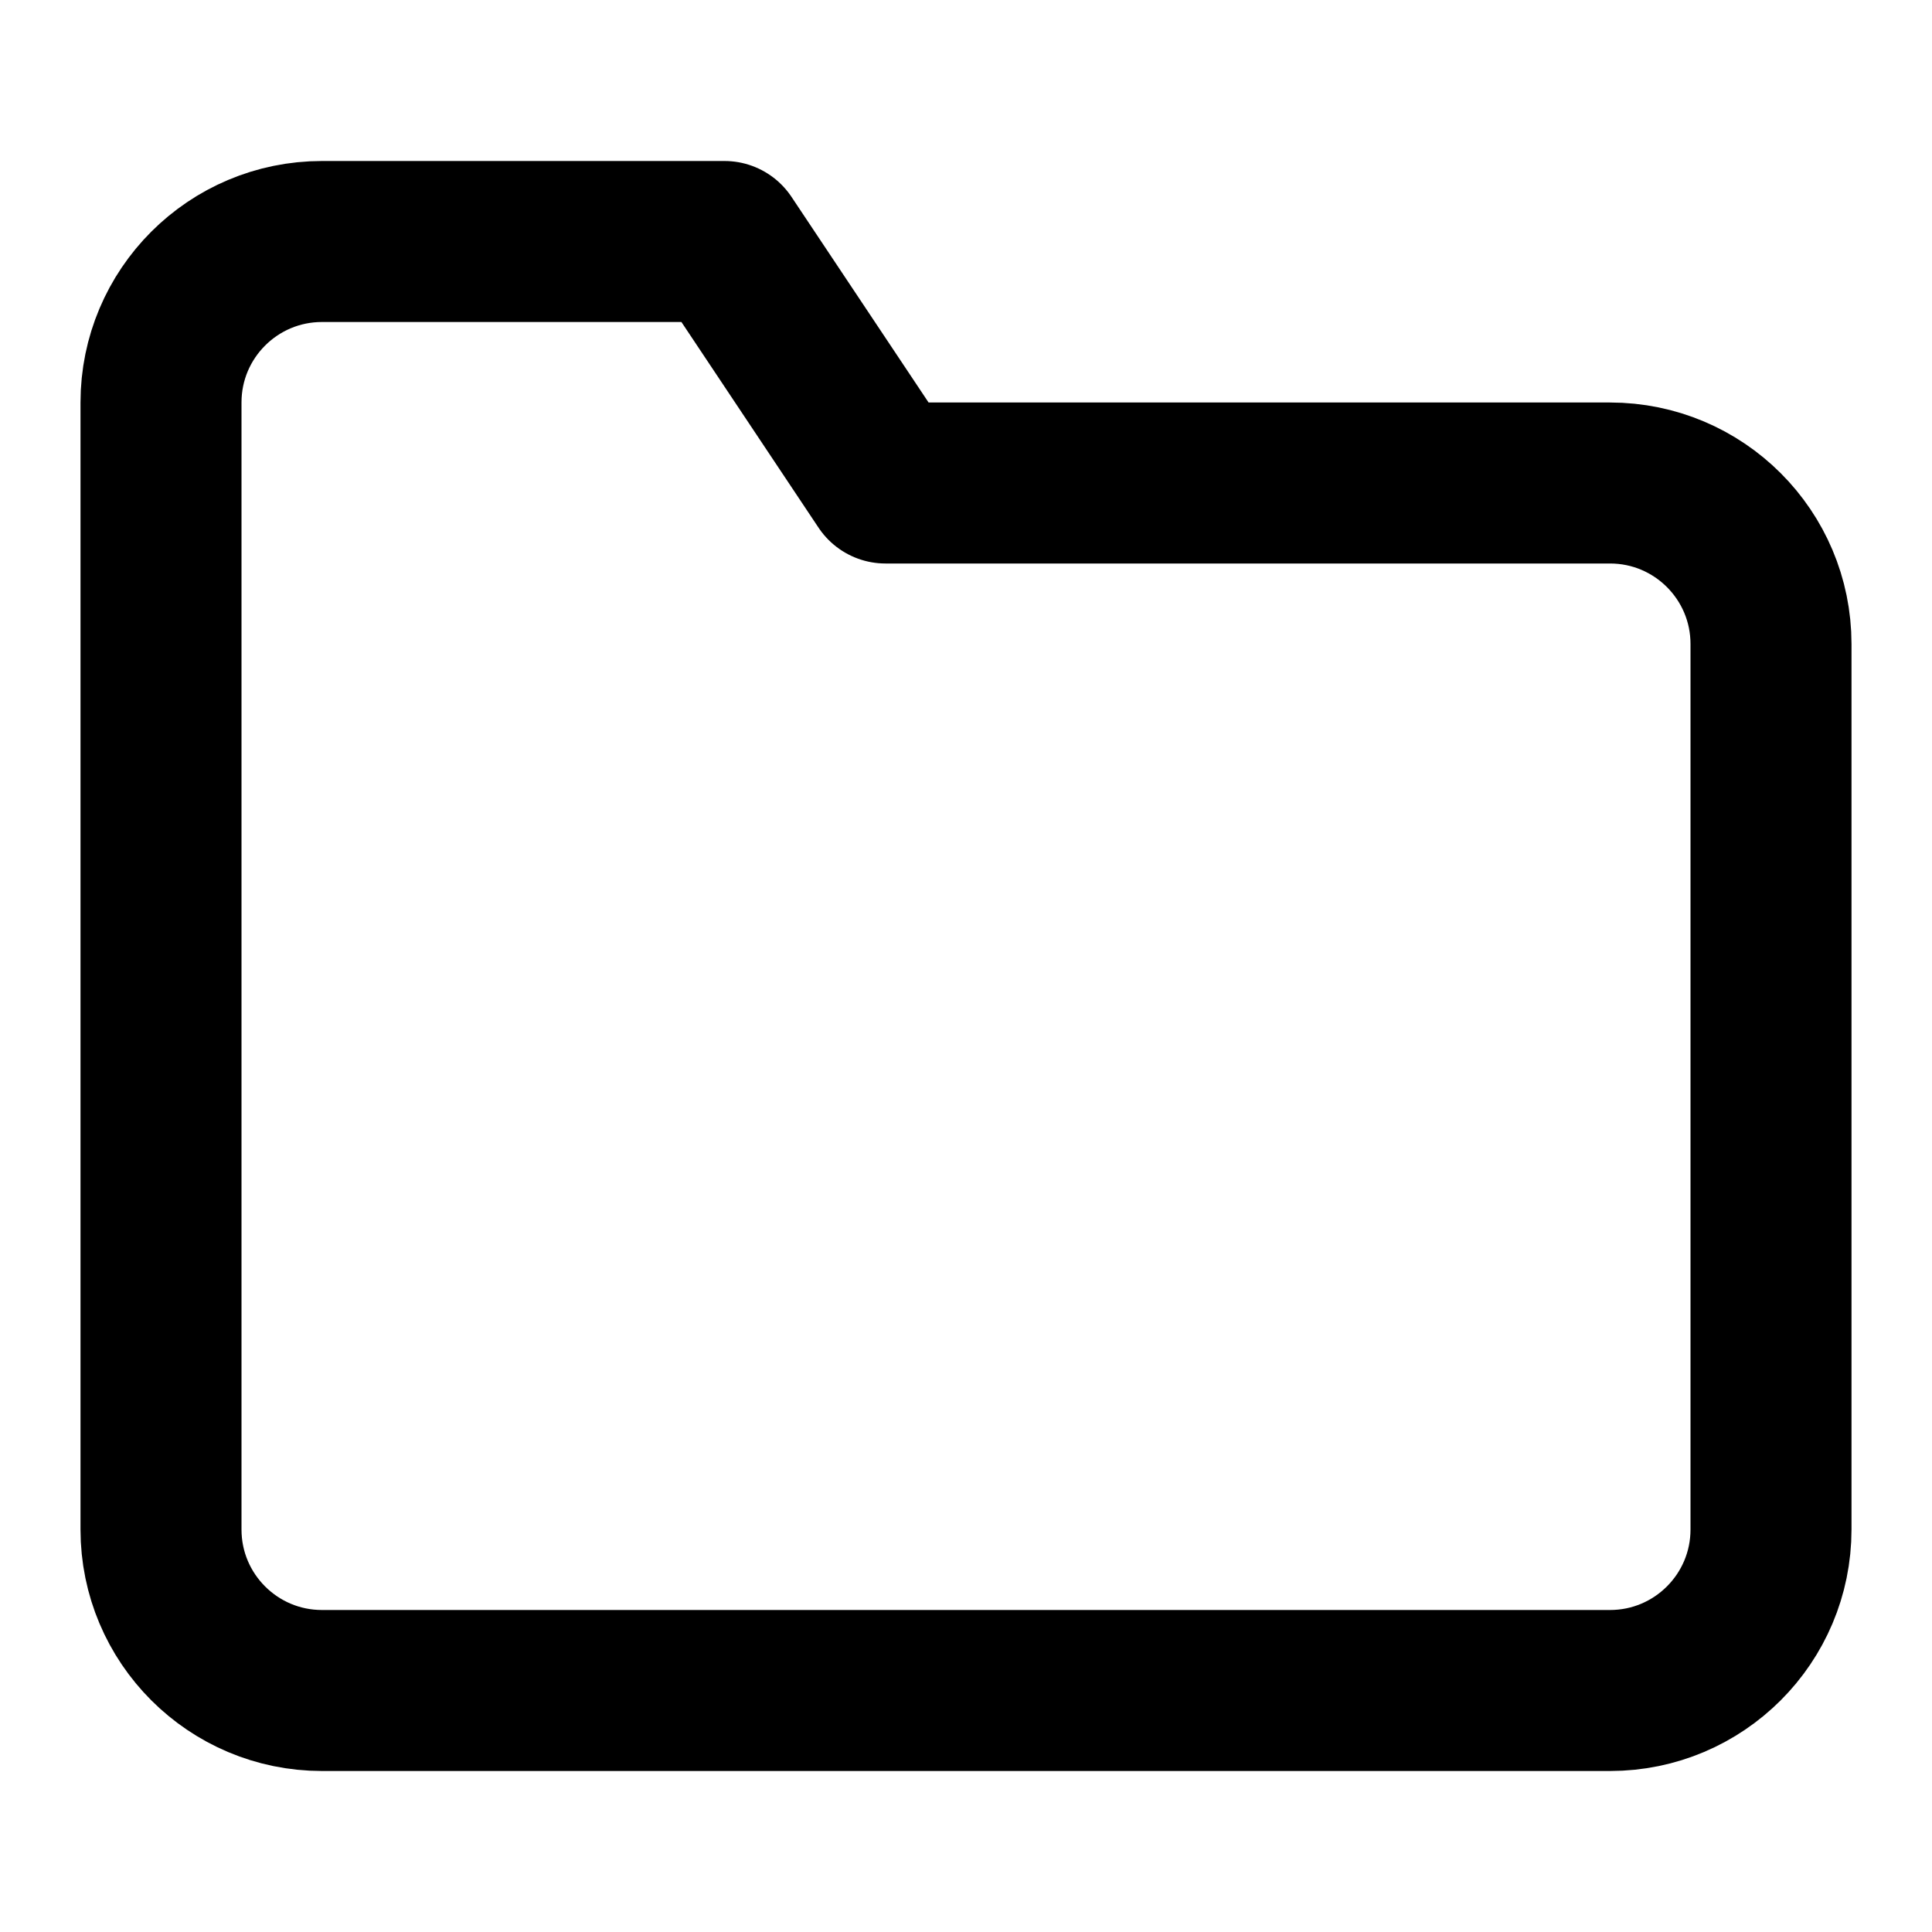
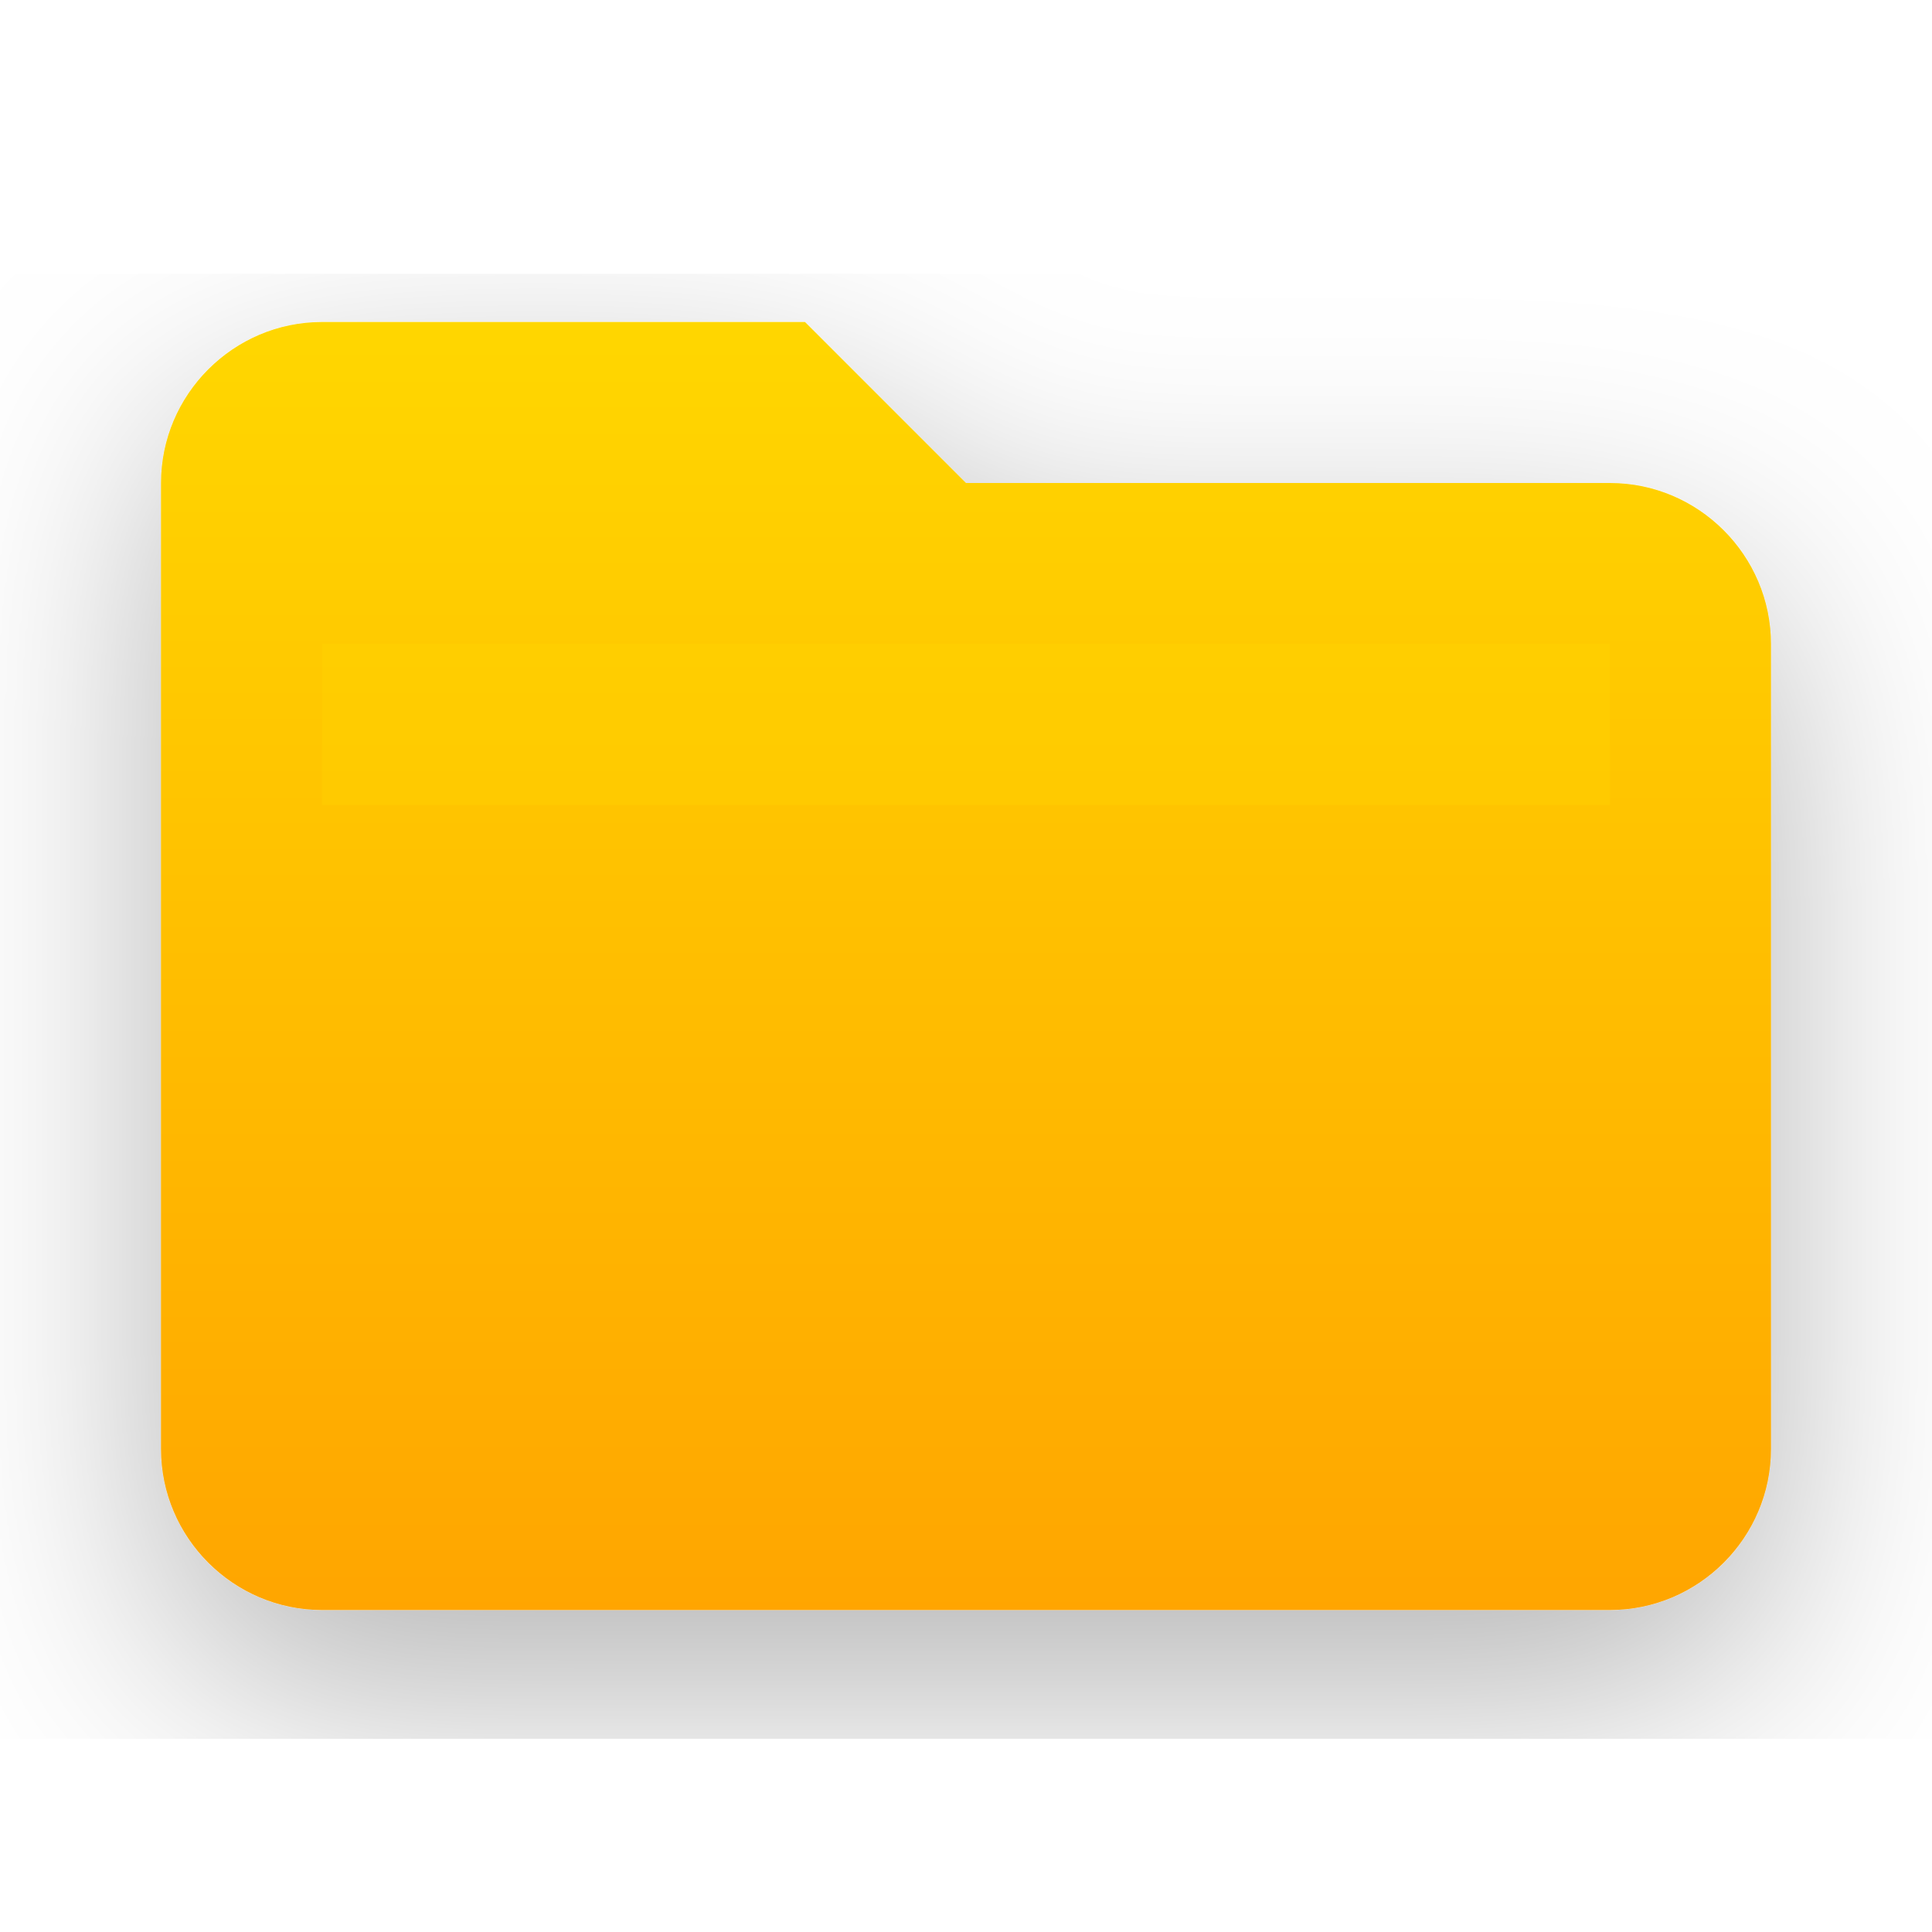
- <svg xmlns="http://www.w3.org/2000/svg" width="24" height="24" viewBox="0 0 24 24" fill="none" stroke="currentColor" stroke-width="2" stroke-linecap="round" stroke-linejoin="round">
-   <path d="M22 19a2 2 0 0 1-2 2H4a2 2 0 0 1-2-2V5a2 2 0 0 1 2-2h5l2 3h9a2 2 0 0 1 2 2z" />
+ <svg xmlns="http://www.w3.org/2000/svg" width="24" height="24" viewBox="0 0 24 24">
+   <defs>
+     <linearGradient id="folderGradient" x1="0%" y1="0%" x2="0%" y2="100%">
+       <stop offset="0%" style="stop-color:#FFD700;stop-opacity:1" />
+       <stop offset="100%" style="stop-color:#FFA500;stop-opacity:1" />
+     </linearGradient>
+     <filter id="folderShadow">
+       <feDropShadow dx="0" dy="1" stdDeviation="1.5" flood-opacity="0.3" />
+     </filter>
+   </defs>
+   <path d="M20 6h-8l-2-2H4c-1.1 0-2 .9-2 2v12c0 1.1.9 2 2 2h16c1.1 0 2-.9 2-2V8c0-1.1-.9-2-2-2z" fill="url(#folderGradient)" filter="url(#folderShadow)" />
+   <path d="M4 8h16v2H4V8z" fill="#FFD700" opacity="0.3" />
</svg>
